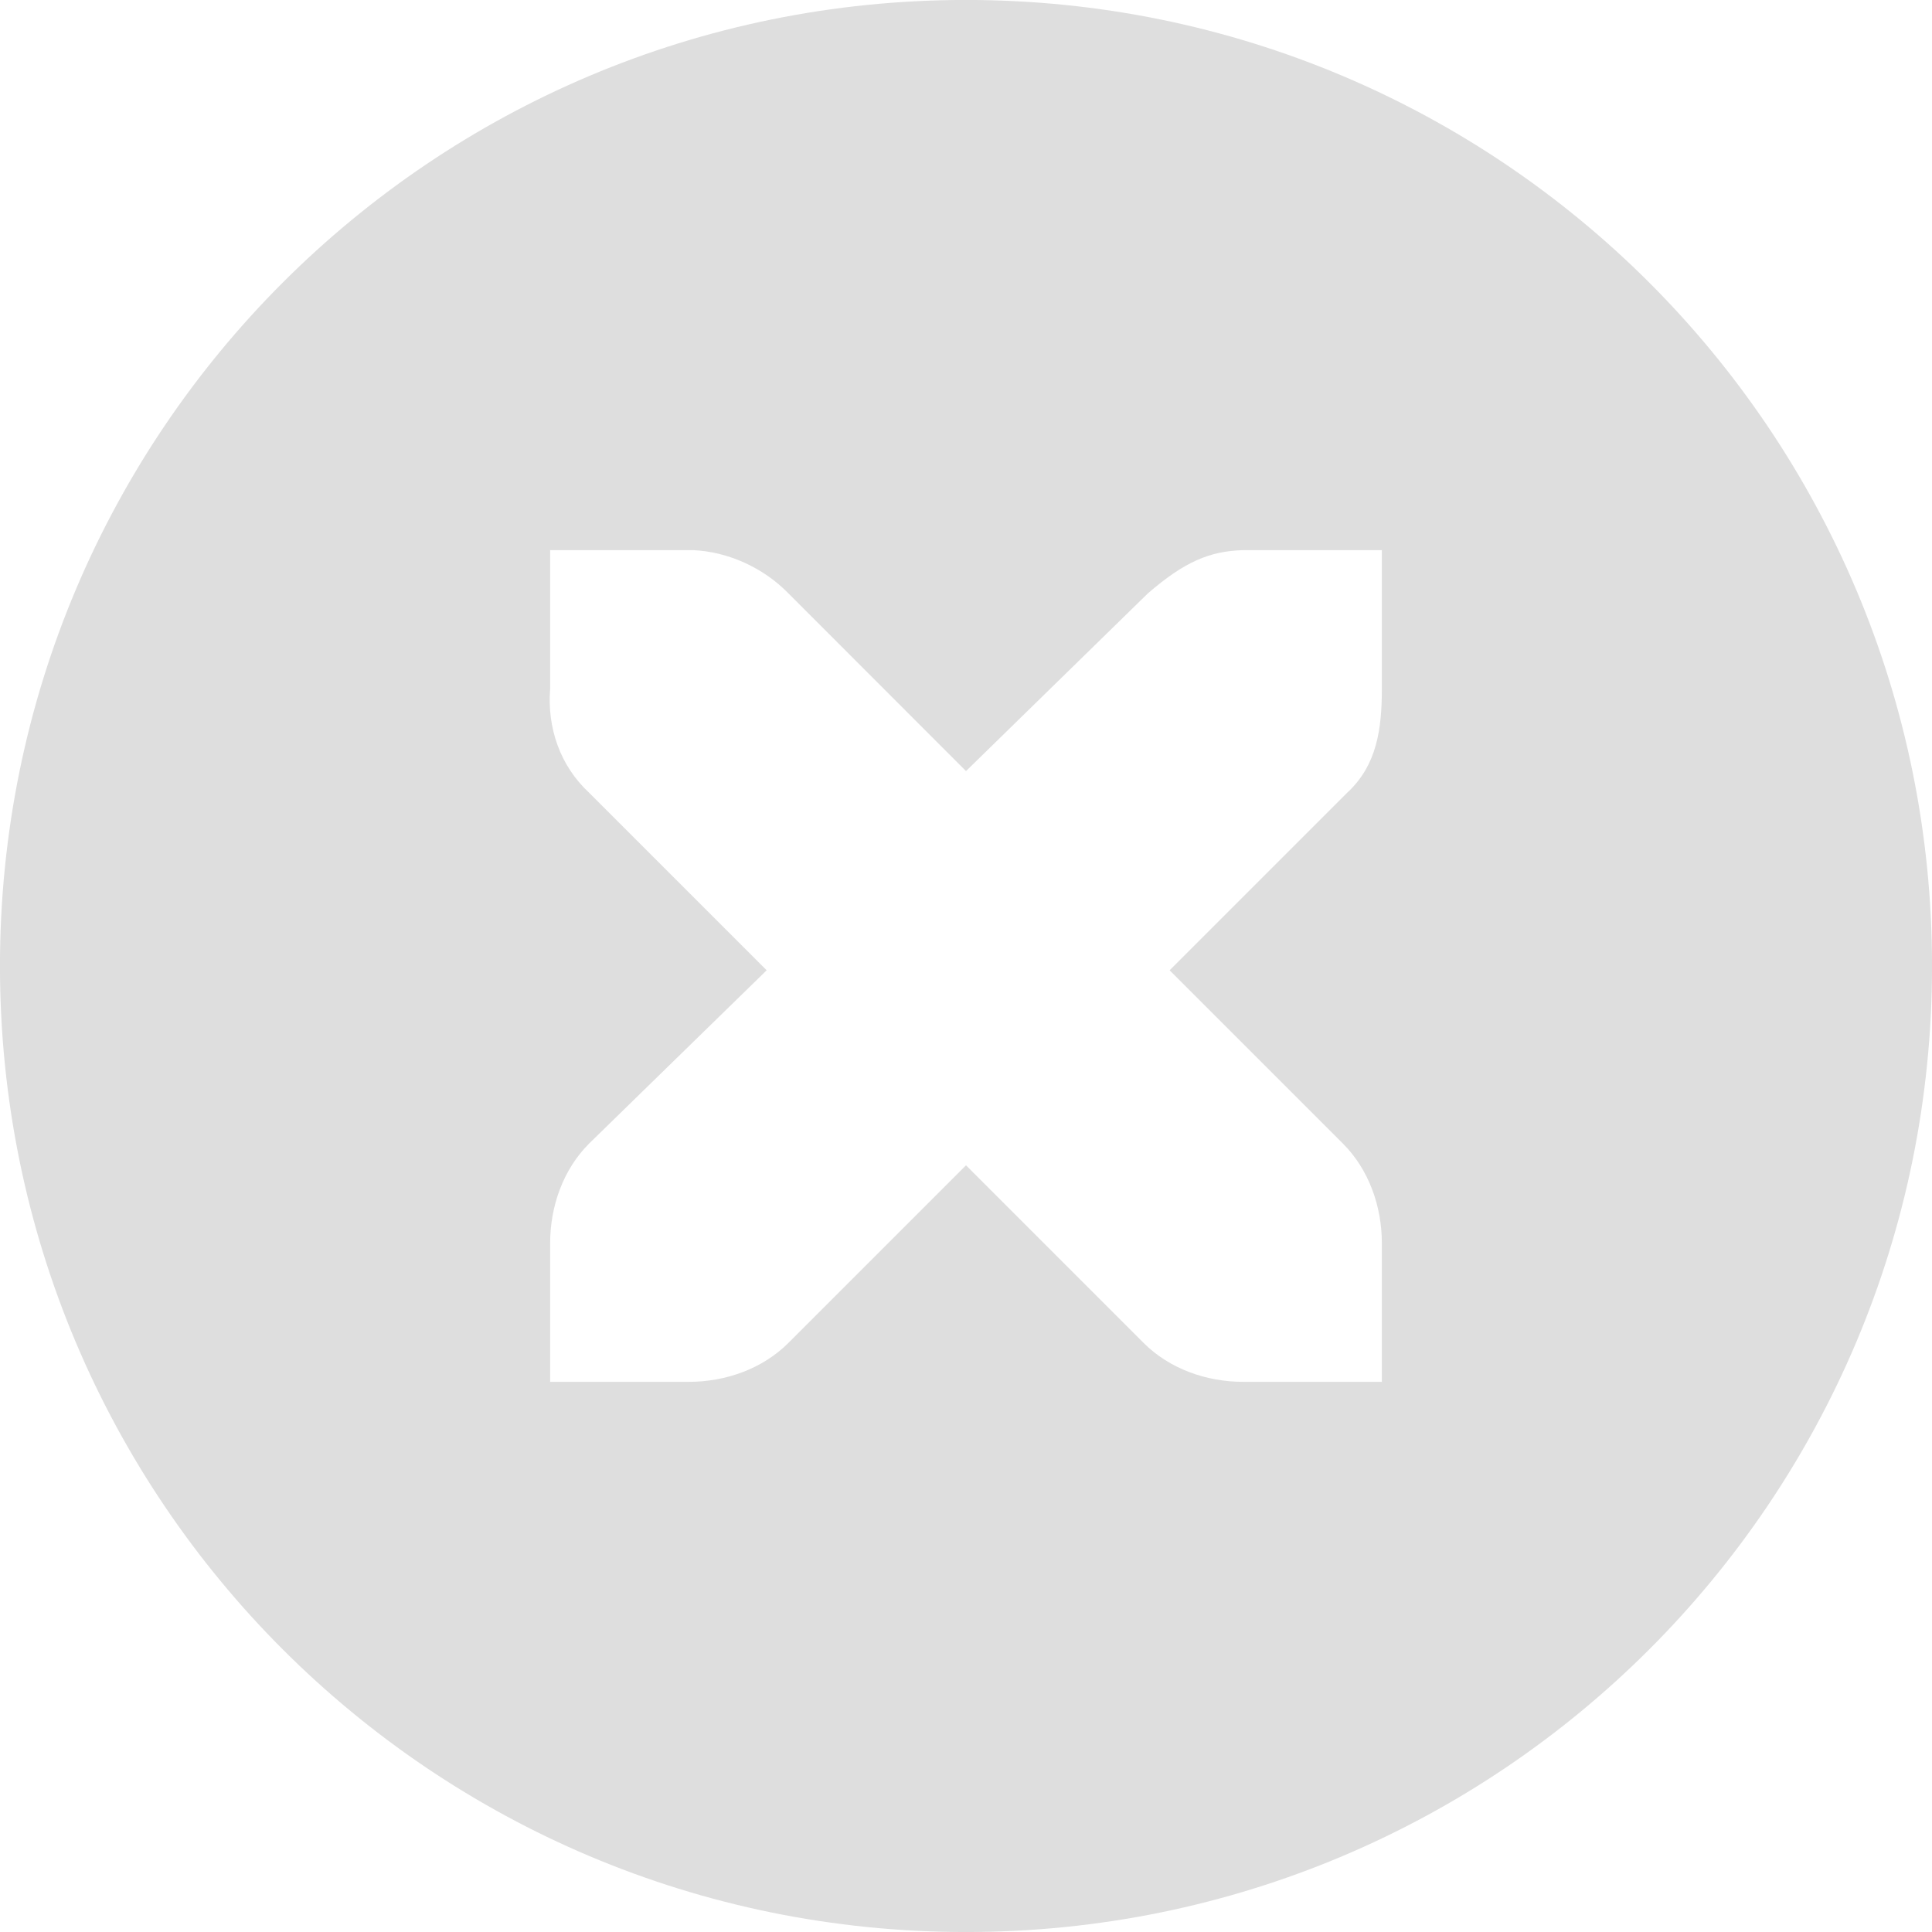
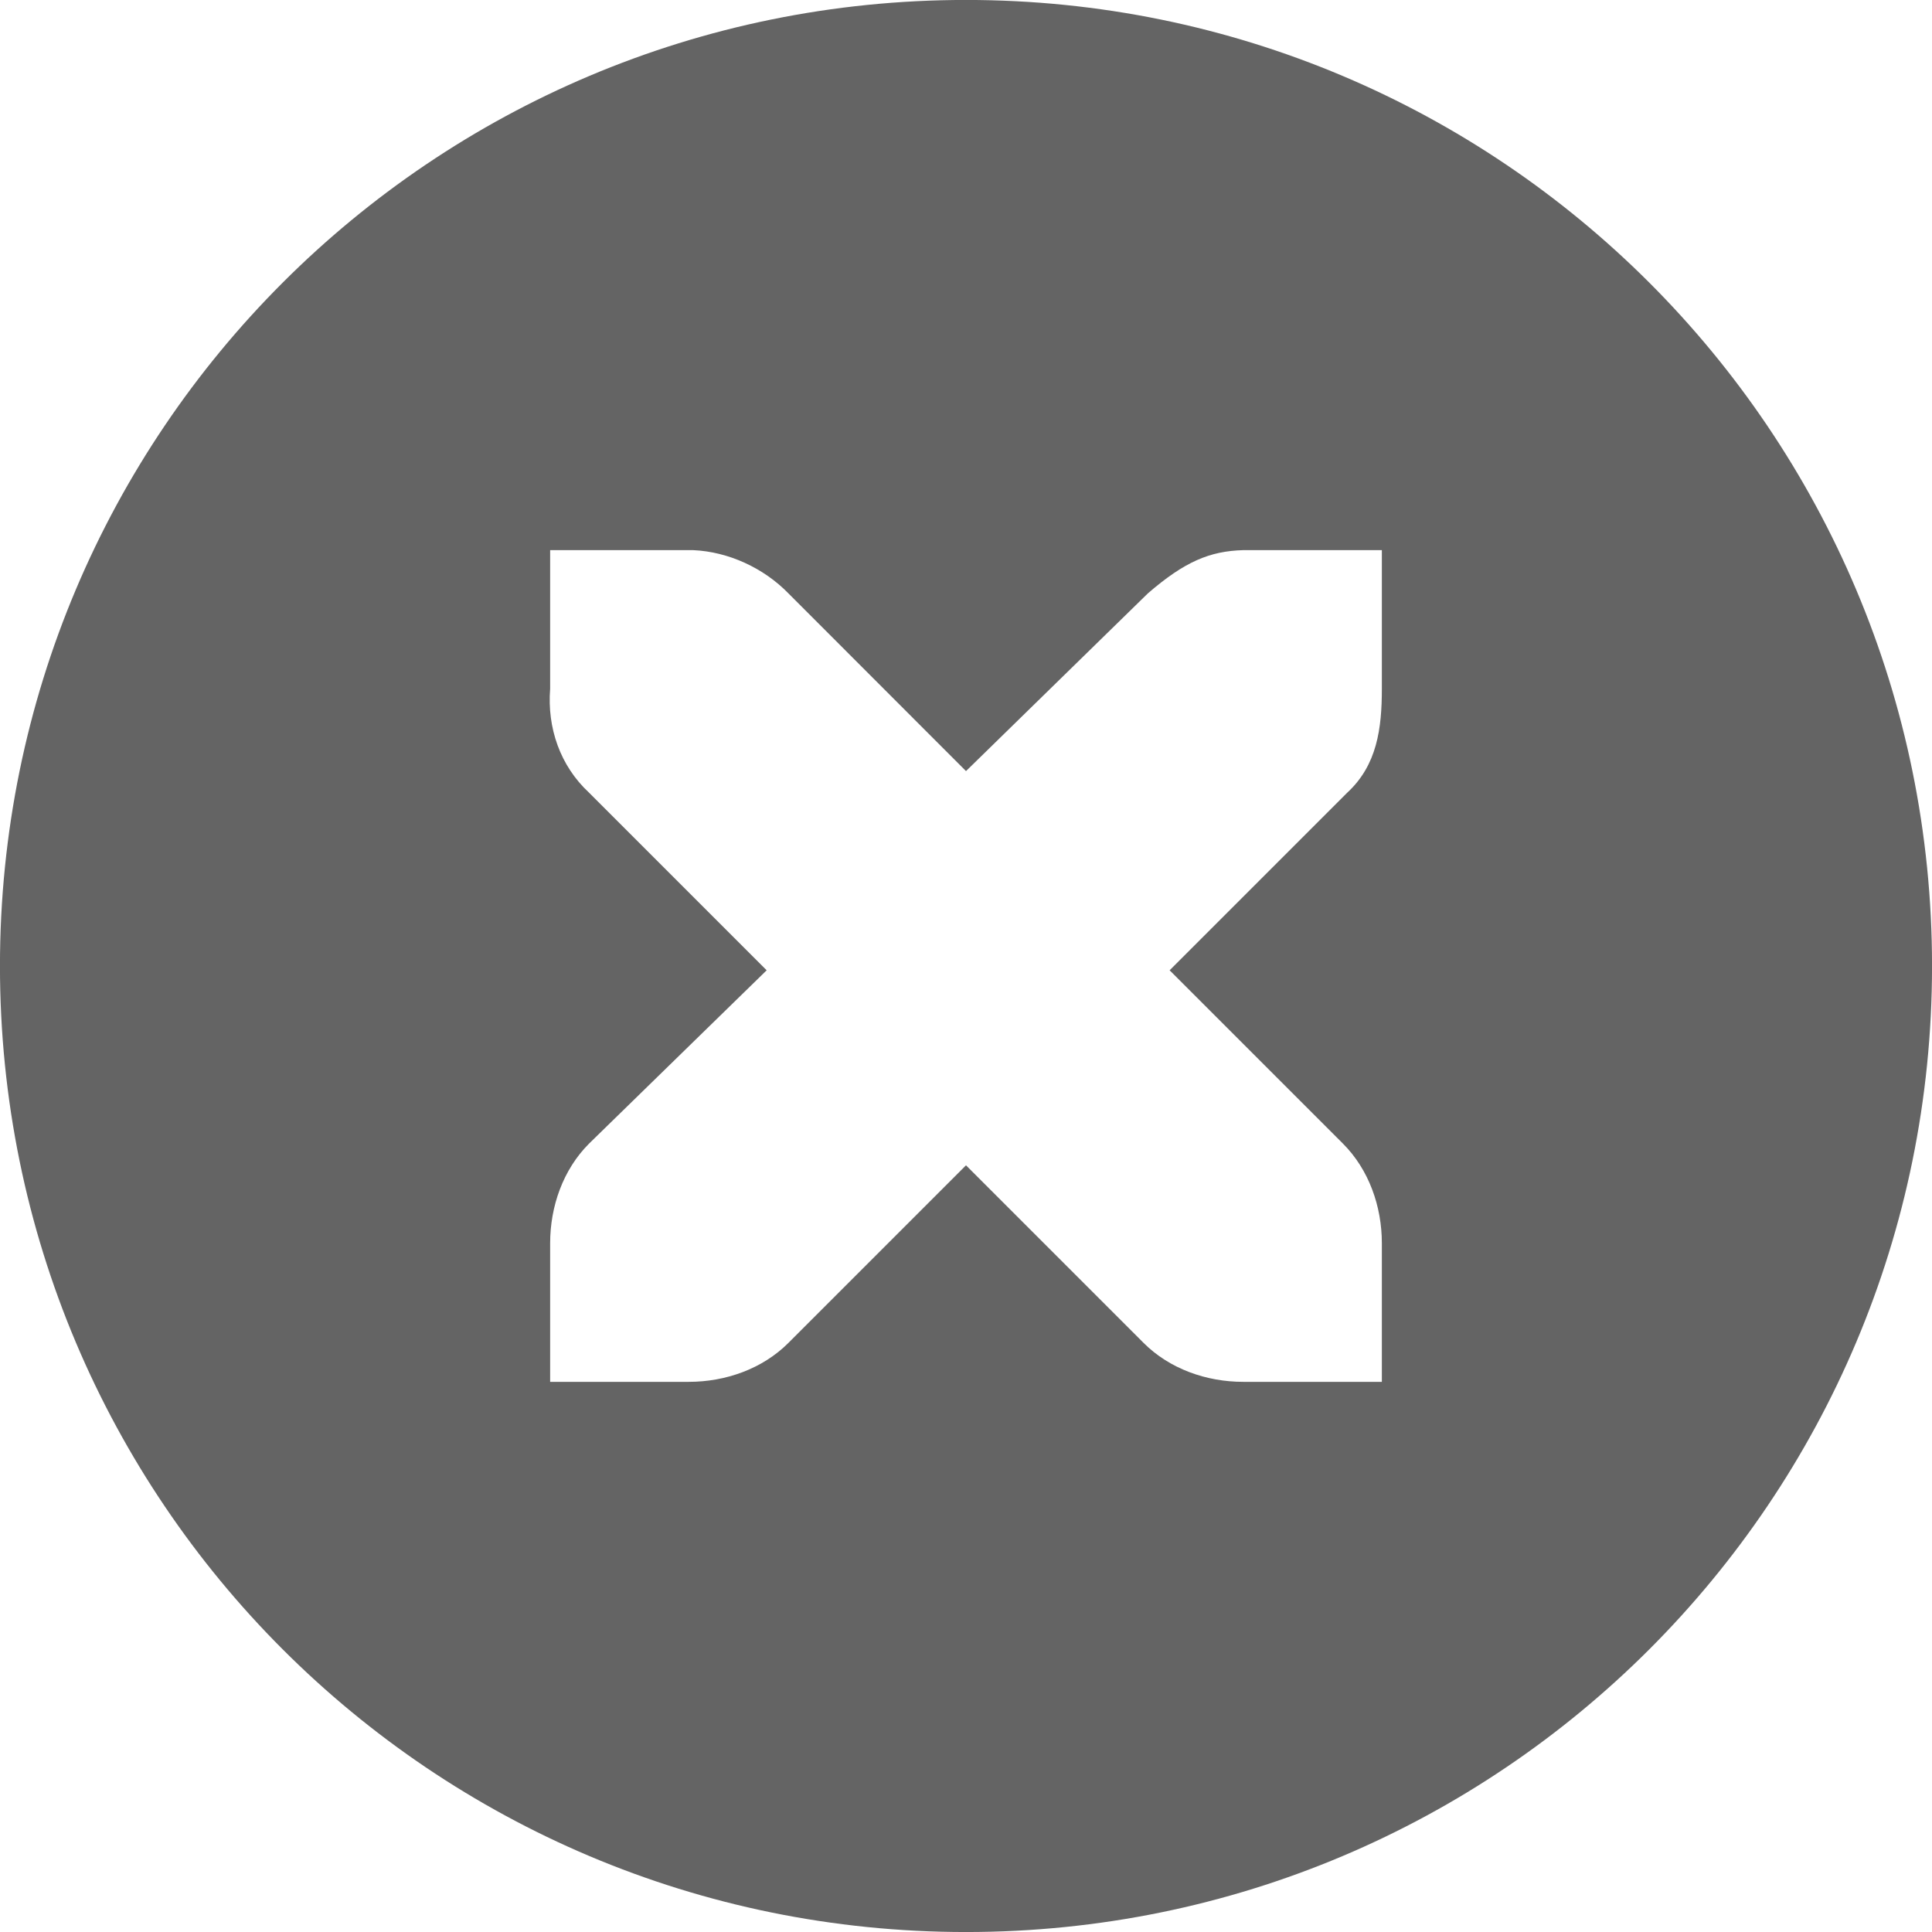
<svg xmlns="http://www.w3.org/2000/svg" viewBox="0 0 16 16" id="svg2" version="1.1" width="100%" height="100%">
  <defs id="defs10" />
  <g transform="matrix(1.147982,0,0,1.147982,-47.10314,-595.8386)" id="g4">
-     <path style="line-height:normal;color:#bebebe;fill:#dedede;fill-opacity:1" d="m 48,519.031 c -3.853,0 -6.969,3.115 -6.969,6.969 0,3.853 3.115,6.969 6.969,6.969 3.853,0 6.969,-3.115 6.969,-6.969 0,-3.853 -3.115,-6.969 -6.969,-6.969 z M 45,523 l 1,0 c 0.01,-1.2e-4 0.021,-4.6e-4 0.031,0 0.255,0.011 0.51,0.129 0.688,0.312 L 48,524.594 49.312,523.312 C 49.578,523.082 49.759,523.007 50,523 l 1,0 0,1 c 0,0.286 -0.034,0.551 -0.25,0.75 l -1.281,1.281 1.25,1.25 C 50.907,527.469 51,527.735 51,528 l 0,1 -1,0 c -0.265,-10e-6 -0.531,-0.093 -0.719,-0.281 L 48,527.438 46.719,528.719 C 46.531,528.907 46.265,529 46,529 l -1,0 0,-1 c -3e-6,-0.265 0.093,-0.531 0.281,-0.719 l 1.281,-1.25 L 45.281,524.75 C 45.071,524.555 44.978,524.281 45,524 l 0,-1 z" id="path6" />
+     <path style="line-height:normal;color:#bebebe;fill:#646464;fill-opacity:1" d="m 48,519.031 c -3.853,0 -6.969,3.115 -6.969,6.969 0,3.853 3.115,6.969 6.969,6.969 3.853,0 6.969,-3.115 6.969,-6.969 0,-3.853 -3.115,-6.969 -6.969,-6.969 z M 45,523 l 1,0 c 0.01,-1.2e-4 0.021,-4.6e-4 0.031,0 0.255,0.011 0.51,0.129 0.688,0.312 L 48,524.594 49.312,523.312 C 49.578,523.082 49.759,523.007 50,523 l 1,0 0,1 c 0,0.286 -0.034,0.551 -0.25,0.75 l -1.281,1.281 1.25,1.25 C 50.907,527.469 51,527.735 51,528 l 0,1 -1,0 c -0.265,-10e-6 -0.531,-0.093 -0.719,-0.281 L 48,527.438 46.719,528.719 C 46.531,528.907 46.265,529 46,529 l -1,0 0,-1 c -3e-6,-0.265 0.093,-0.531 0.281,-0.719 l 1.281,-1.25 L 45.281,524.75 C 45.071,524.555 44.978,524.281 45,524 l 0,-1 z" id="path6" />
  </g>
</svg>
